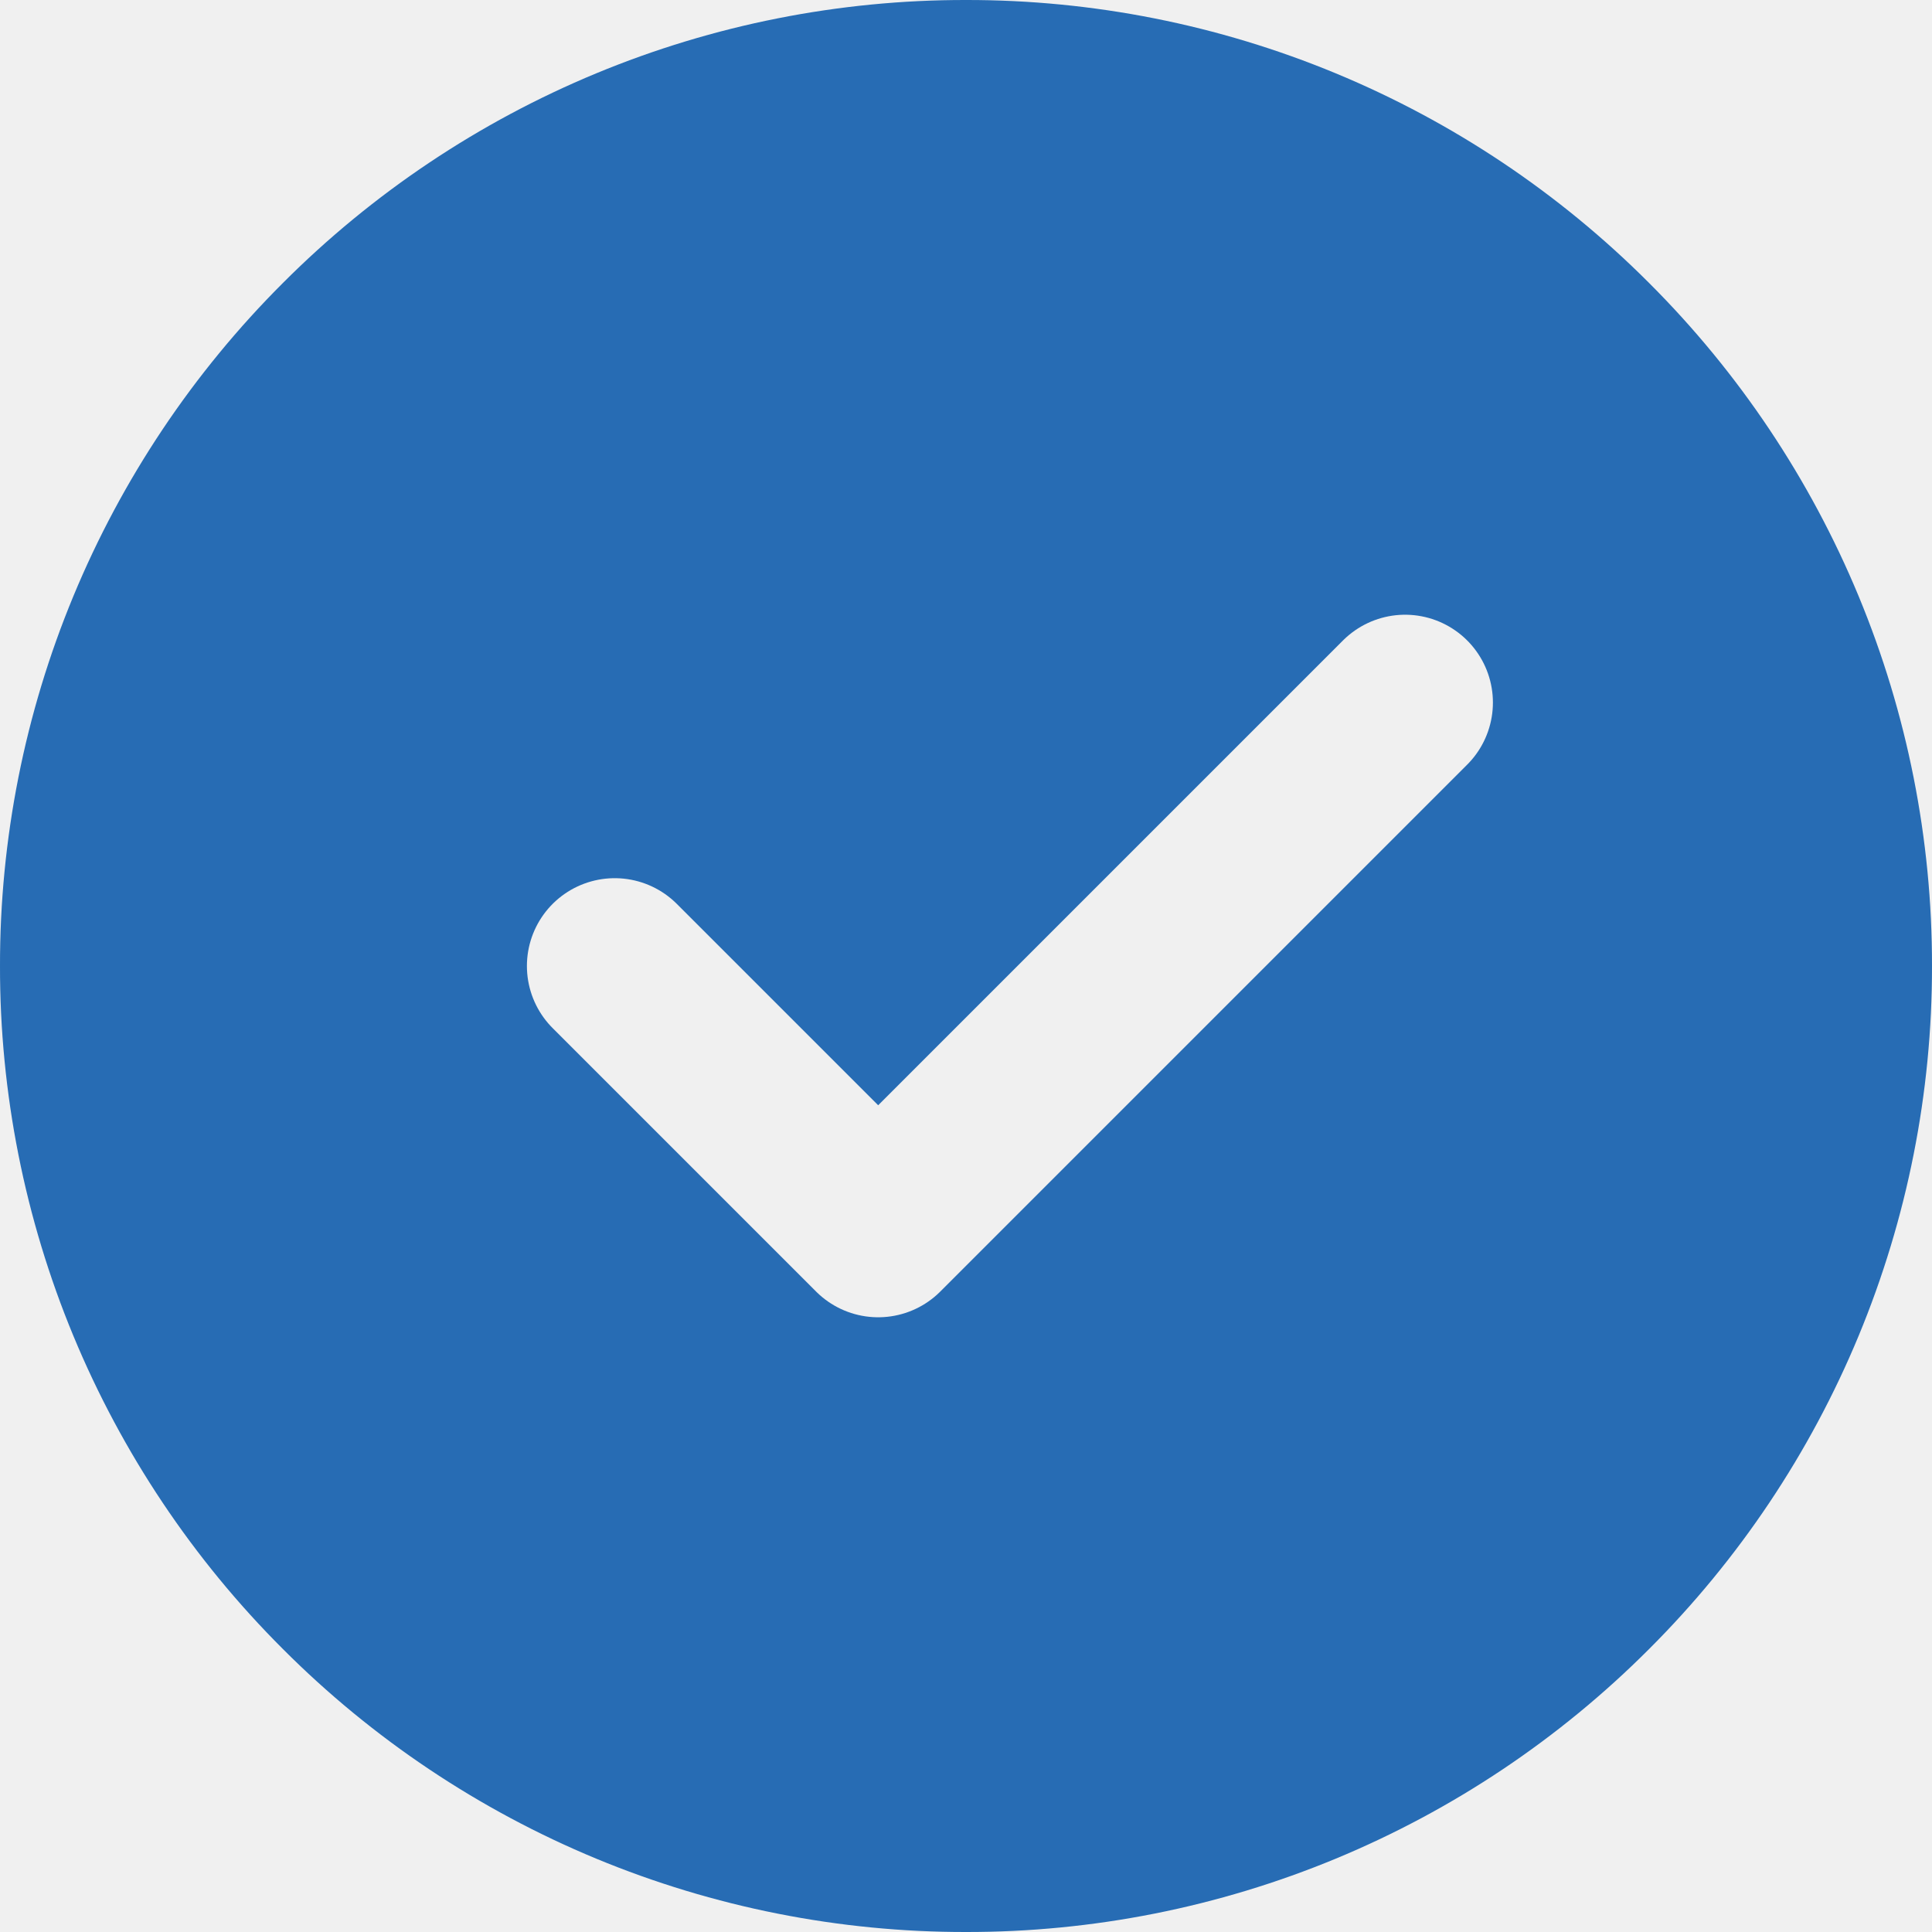
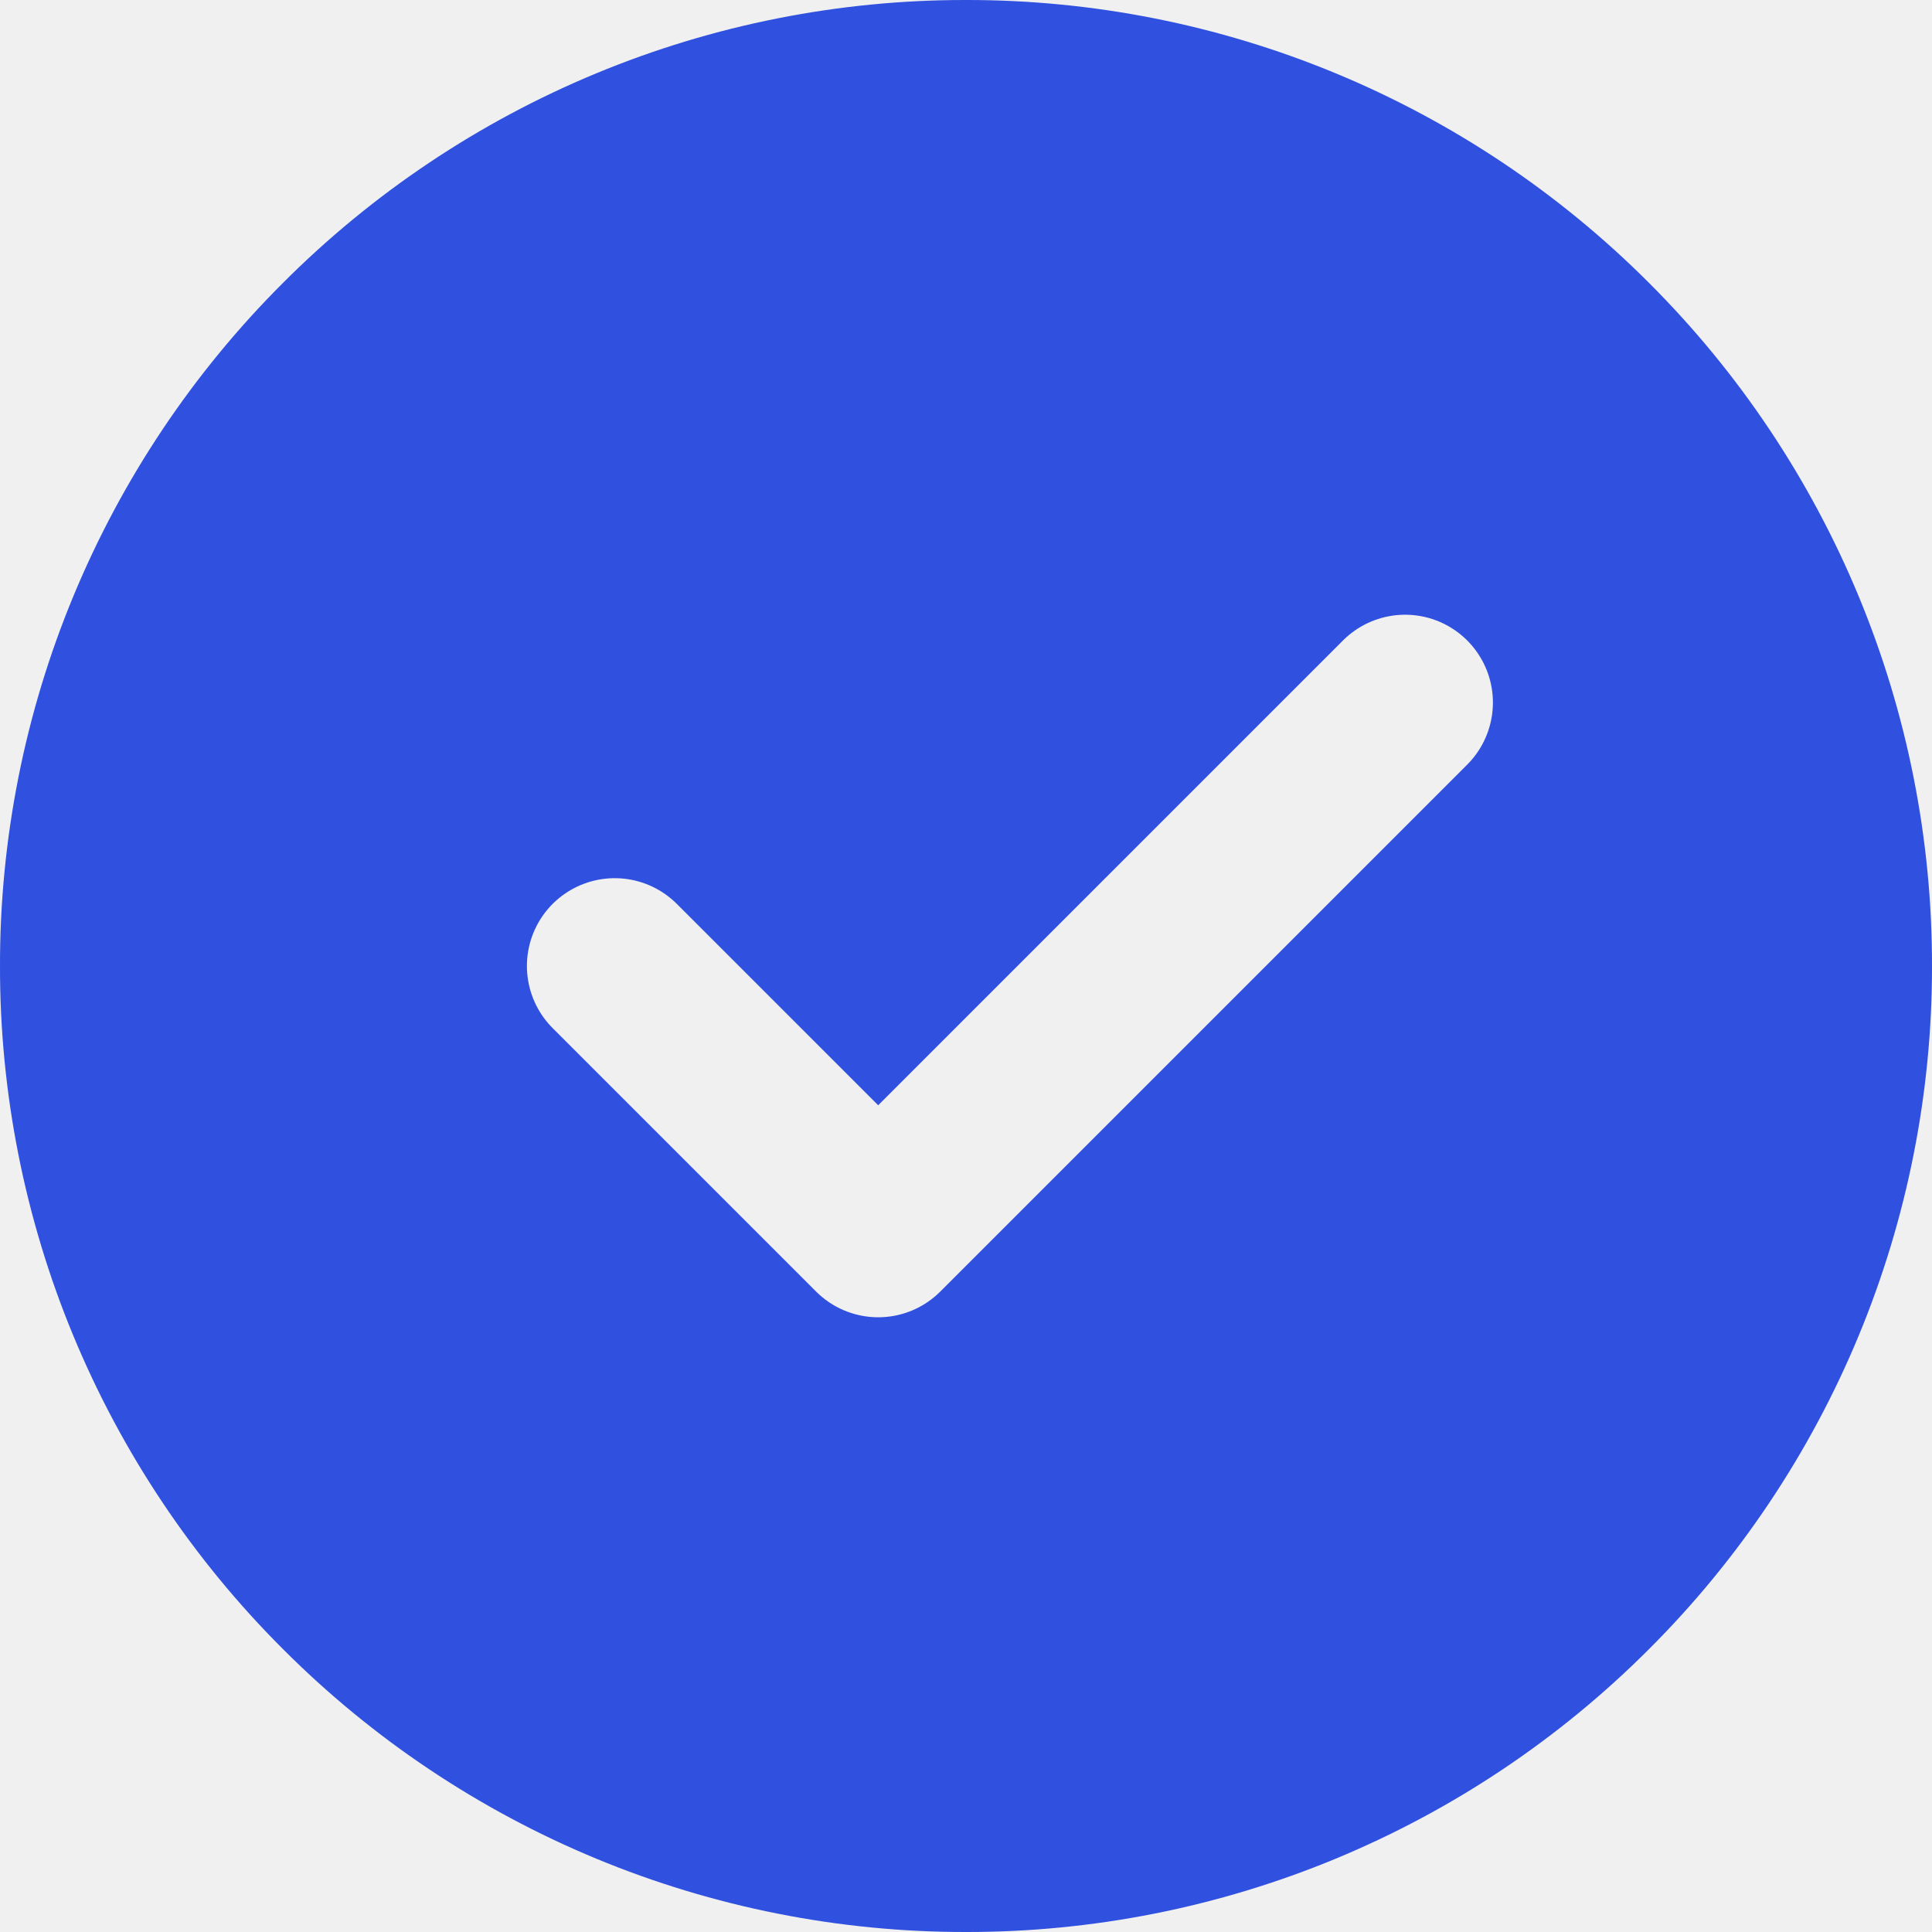
<svg xmlns="http://www.w3.org/2000/svg" preserveAspectRatio="none" overflow="visible" style="display: block;" width="22" height="22" viewBox="0 0 22 22" fill="none">
  <g id="Mask group">
    <mask id="mask0_0_498" style="mask-type:luminance" maskUnits="userSpaceOnUse" x="0" y="0" width="22" height="22">
      <g id="Group">
        <g id="Group_2">
          <path id="Vector" d="M11 21C12.313 21.002 13.614 20.744 14.828 20.241C16.041 19.738 17.143 19.001 18.071 18.071C19.001 17.143 19.738 16.041 20.241 14.828C20.744 13.614 21.002 12.313 21 11C21.002 9.687 20.744 8.386 20.241 7.172C19.738 5.959 19.001 4.857 18.071 3.929C17.143 2.999 16.041 2.262 14.828 1.759C13.614 1.256 12.313 0.998 11 1C9.687 0.998 8.386 1.256 7.172 1.759C5.959 2.262 4.857 2.999 3.929 3.929C2.999 4.857 2.262 5.959 1.759 7.172C1.256 8.386 0.998 9.687 1 11C0.998 12.313 1.256 13.614 1.759 14.828C2.262 16.041 2.999 17.143 3.929 18.071C4.857 19.001 5.959 19.738 7.172 20.241C8.386 20.744 9.687 21.002 11 21Z" fill="white" stroke-width="2" stroke-linejoin="round" stroke="white" />
          <path id="Vector_2" d="M7 11L10 14L16 8" stroke-width="2" stroke-linecap="round" stroke-linejoin="round" stroke="black" />
        </g>
      </g>
    </mask>
    <g mask="url(#mask0_0_498)">
-       <path id="Vector_3" d="M-1 -1H23V23H-1V-1Z" fill="#276CB4" />
+       <path id="Vector_3" d="M-1 -1H23V23H-1V-1Z" fill="#3050E0" />
    </g>
  </g>
</svg>
